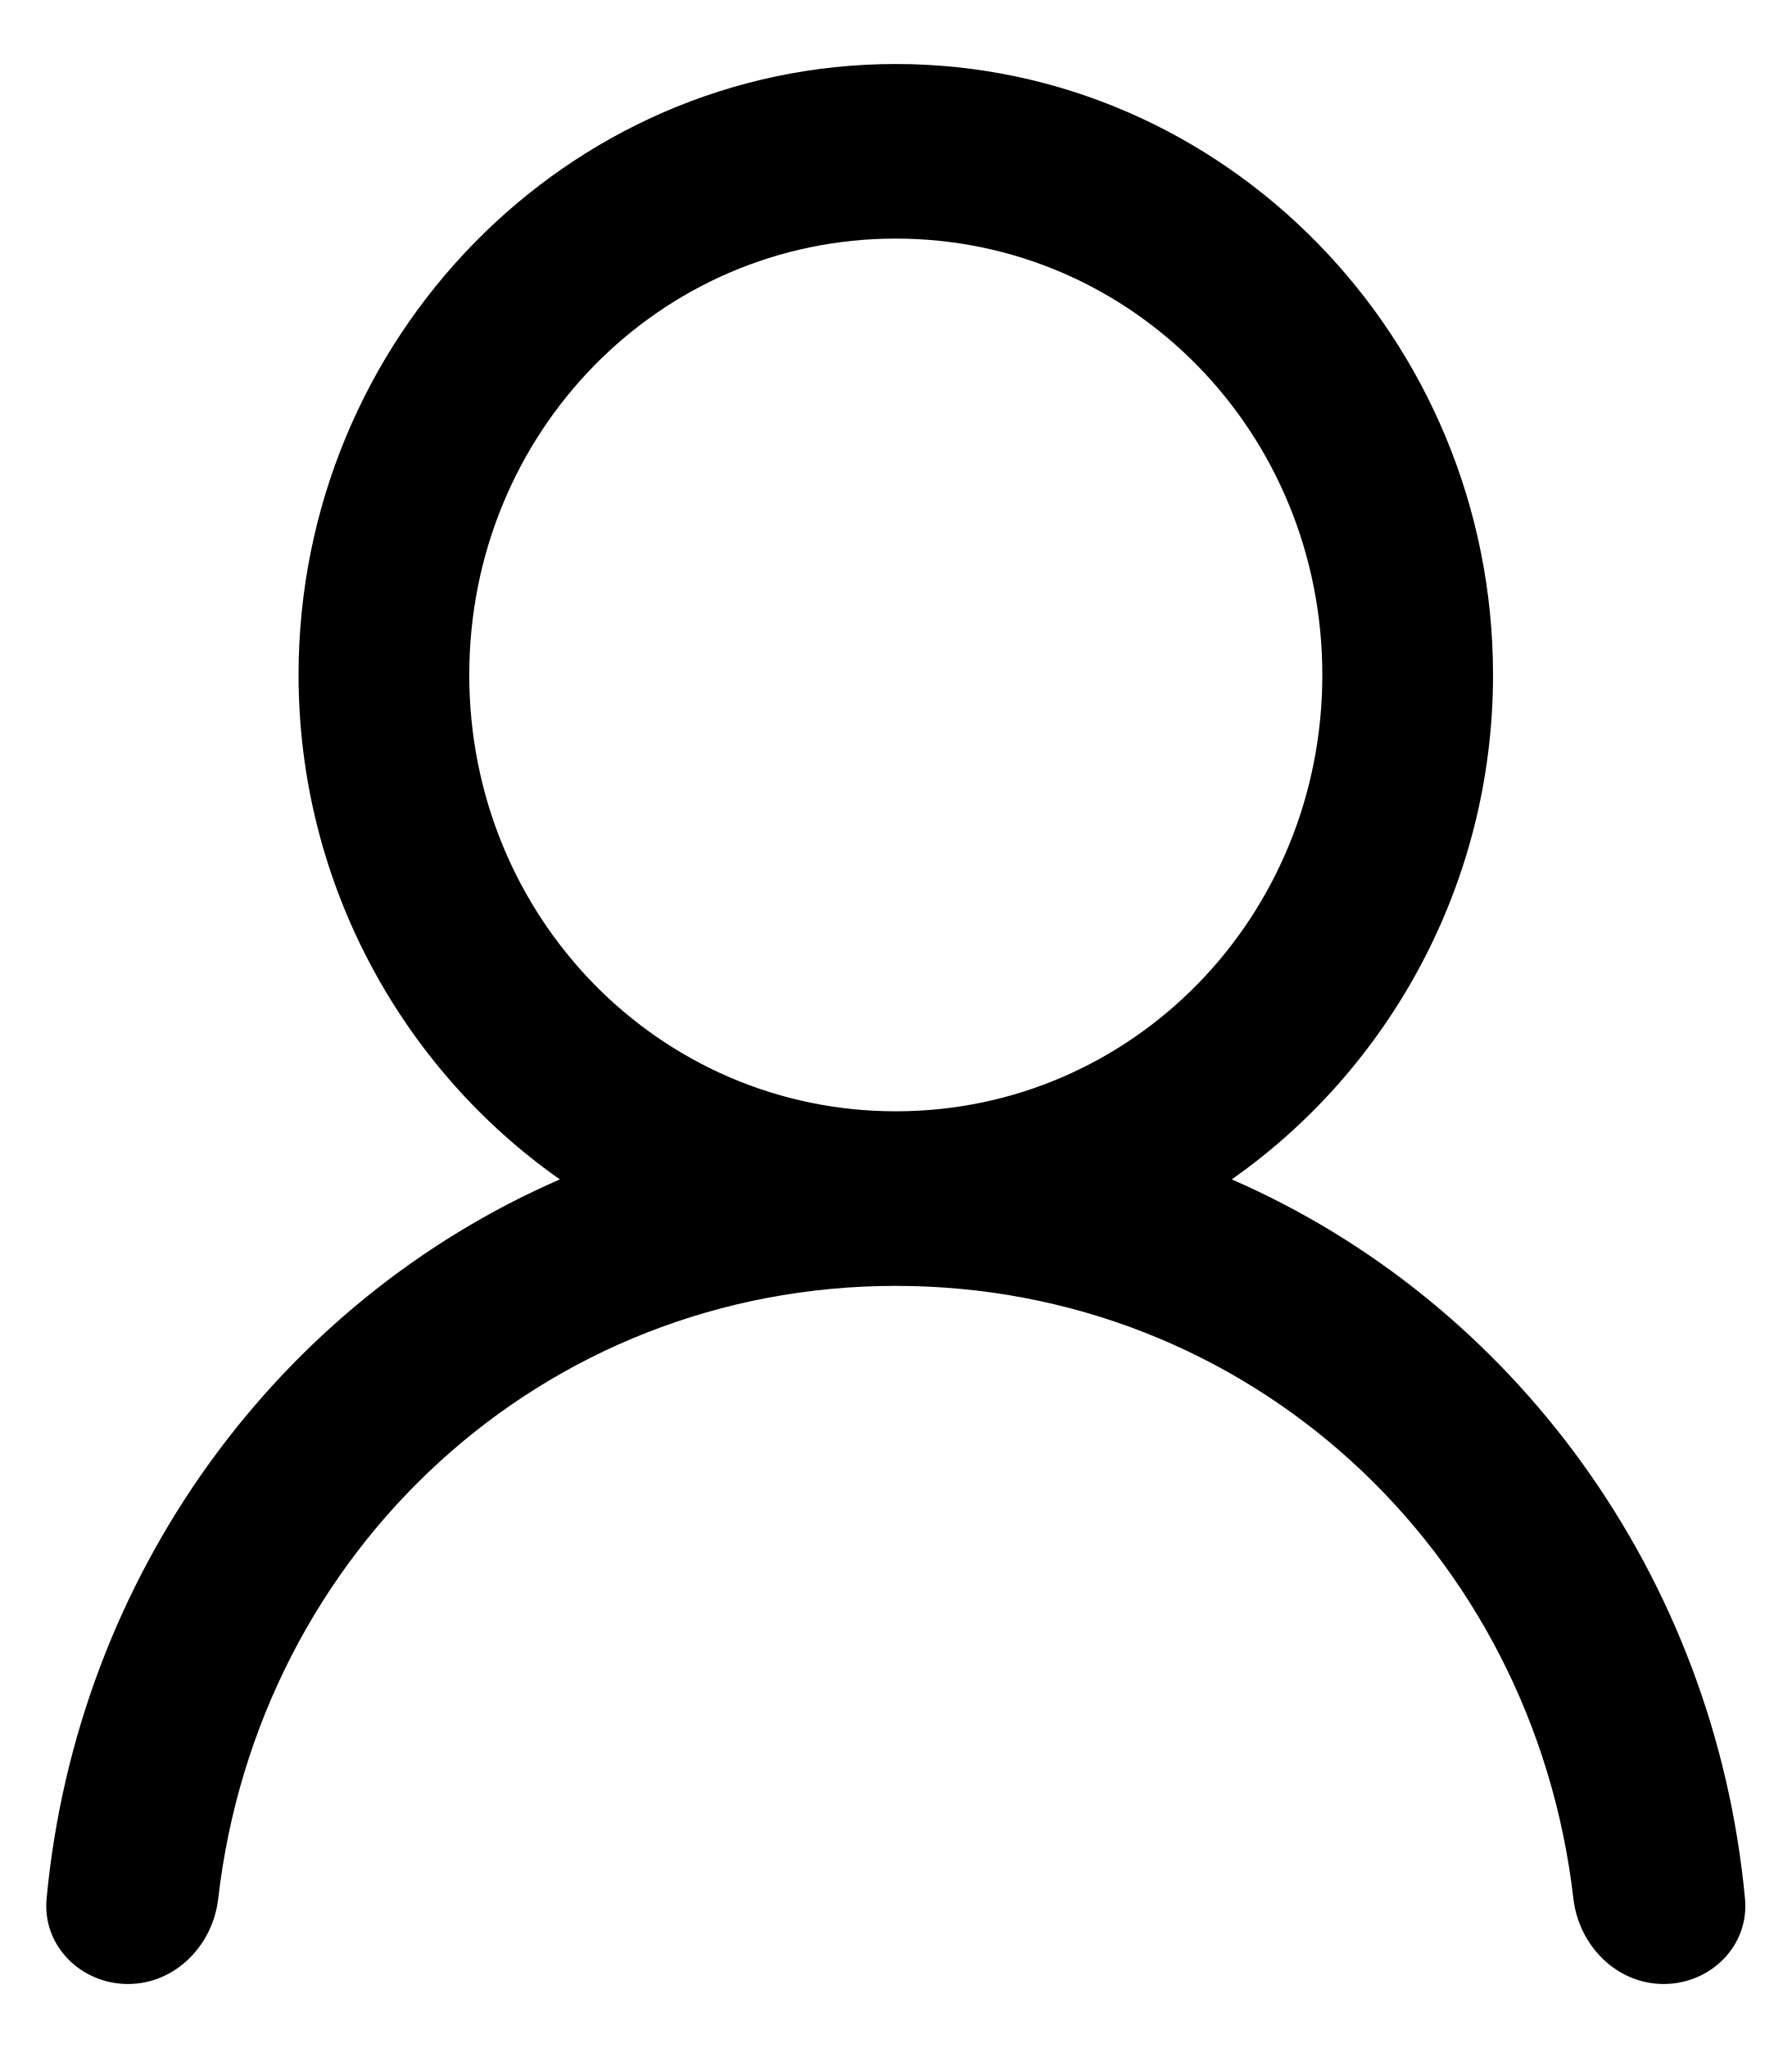
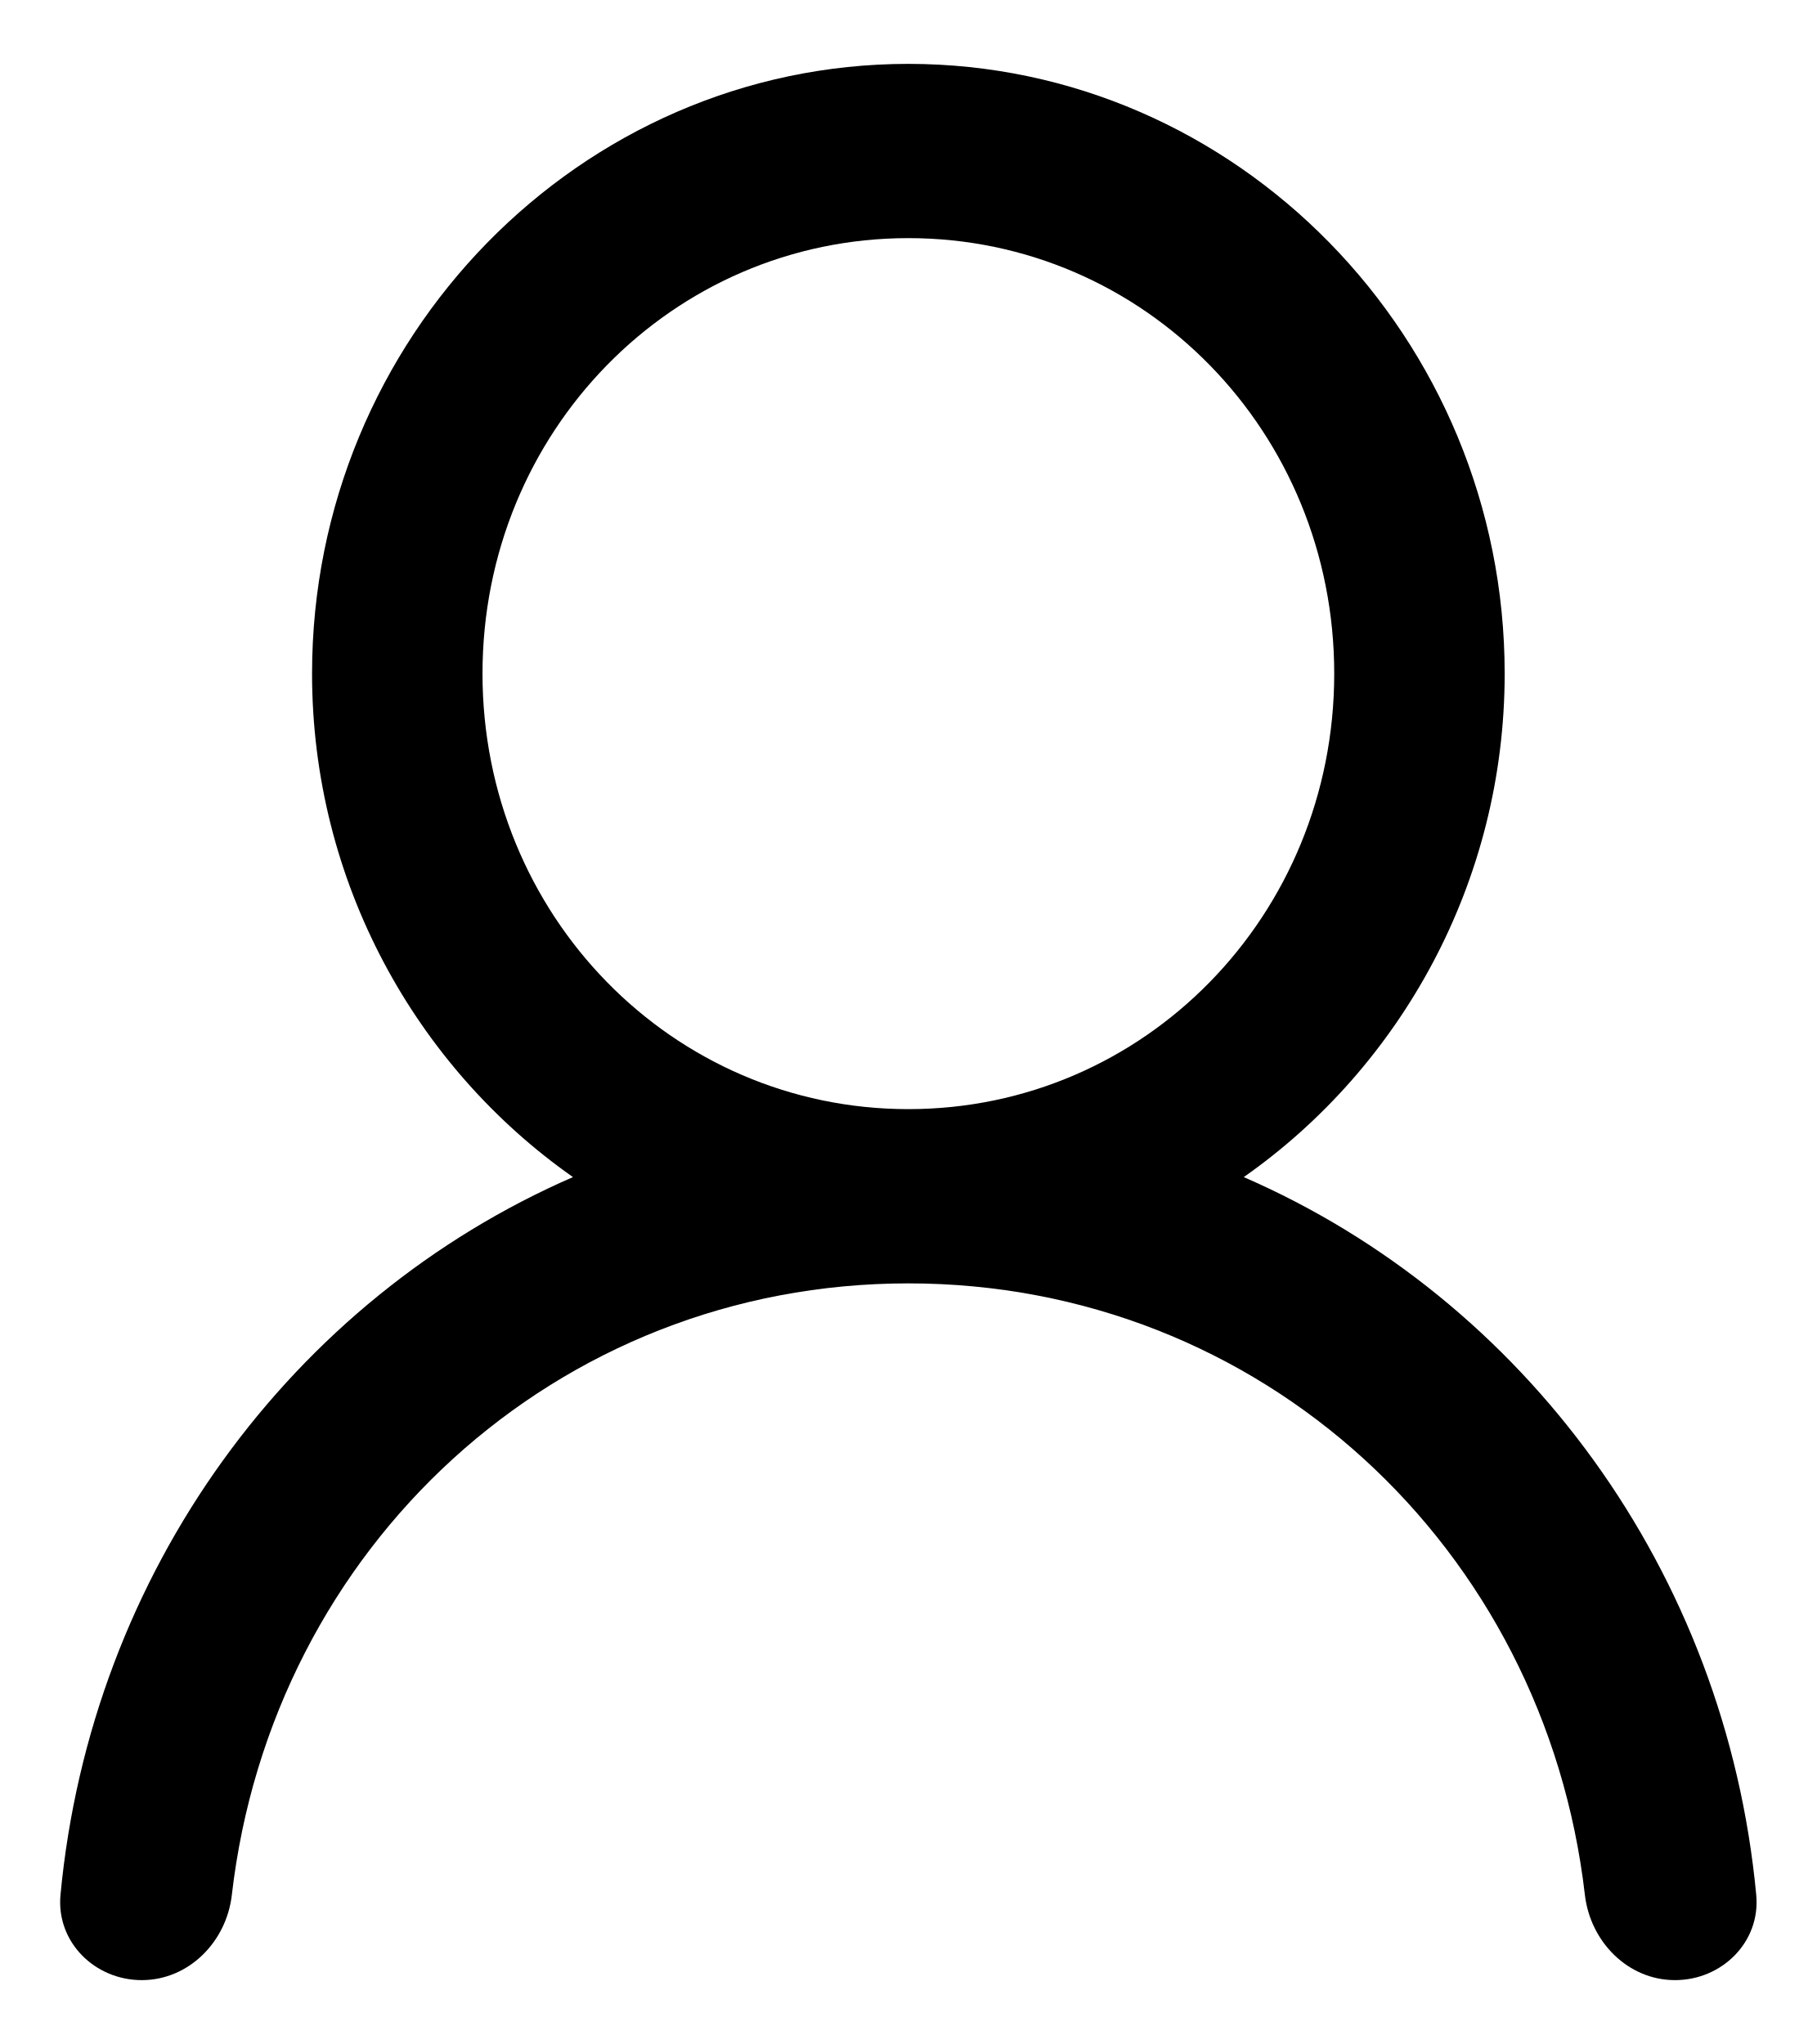
- <svg xmlns="http://www.w3.org/2000/svg" width="14" height="16" viewBox="0 0 14 16" fill="none">
+ <svg xmlns="http://www.w3.org/2000/svg" width="13.33" height="15" viewBox="0 0 14 16" fill="none">
  <path d="M7 0.5C4.431 0.5 2.333 2.645 2.333 5.273C2.333 6.904 3.147 8.353 4.375 9.214C2.18 10.169 0.602 12.3 0.364 14.834C0.33 15.201 0.632 15.5 1 15.5C1.368 15.5 1.663 15.2 1.705 14.834C2.019 12.111 4.243 10.046 7 10.046C9.757 10.046 11.981 12.111 12.295 14.834C12.338 15.2 12.632 15.5 13 15.5C13.368 15.5 13.67 15.201 13.636 14.834C13.398 12.3 11.82 10.169 9.625 9.214C10.853 8.353 11.667 6.904 11.667 5.273C11.667 2.645 9.569 0.5 7 0.5ZM7 1.864C8.849 1.864 10.333 3.382 10.333 5.273C10.333 7.164 8.849 8.682 7 8.682C5.151 8.682 3.667 7.164 3.667 5.273C3.667 3.382 5.151 1.864 7 1.864Z" fill="black" />
</svg>
